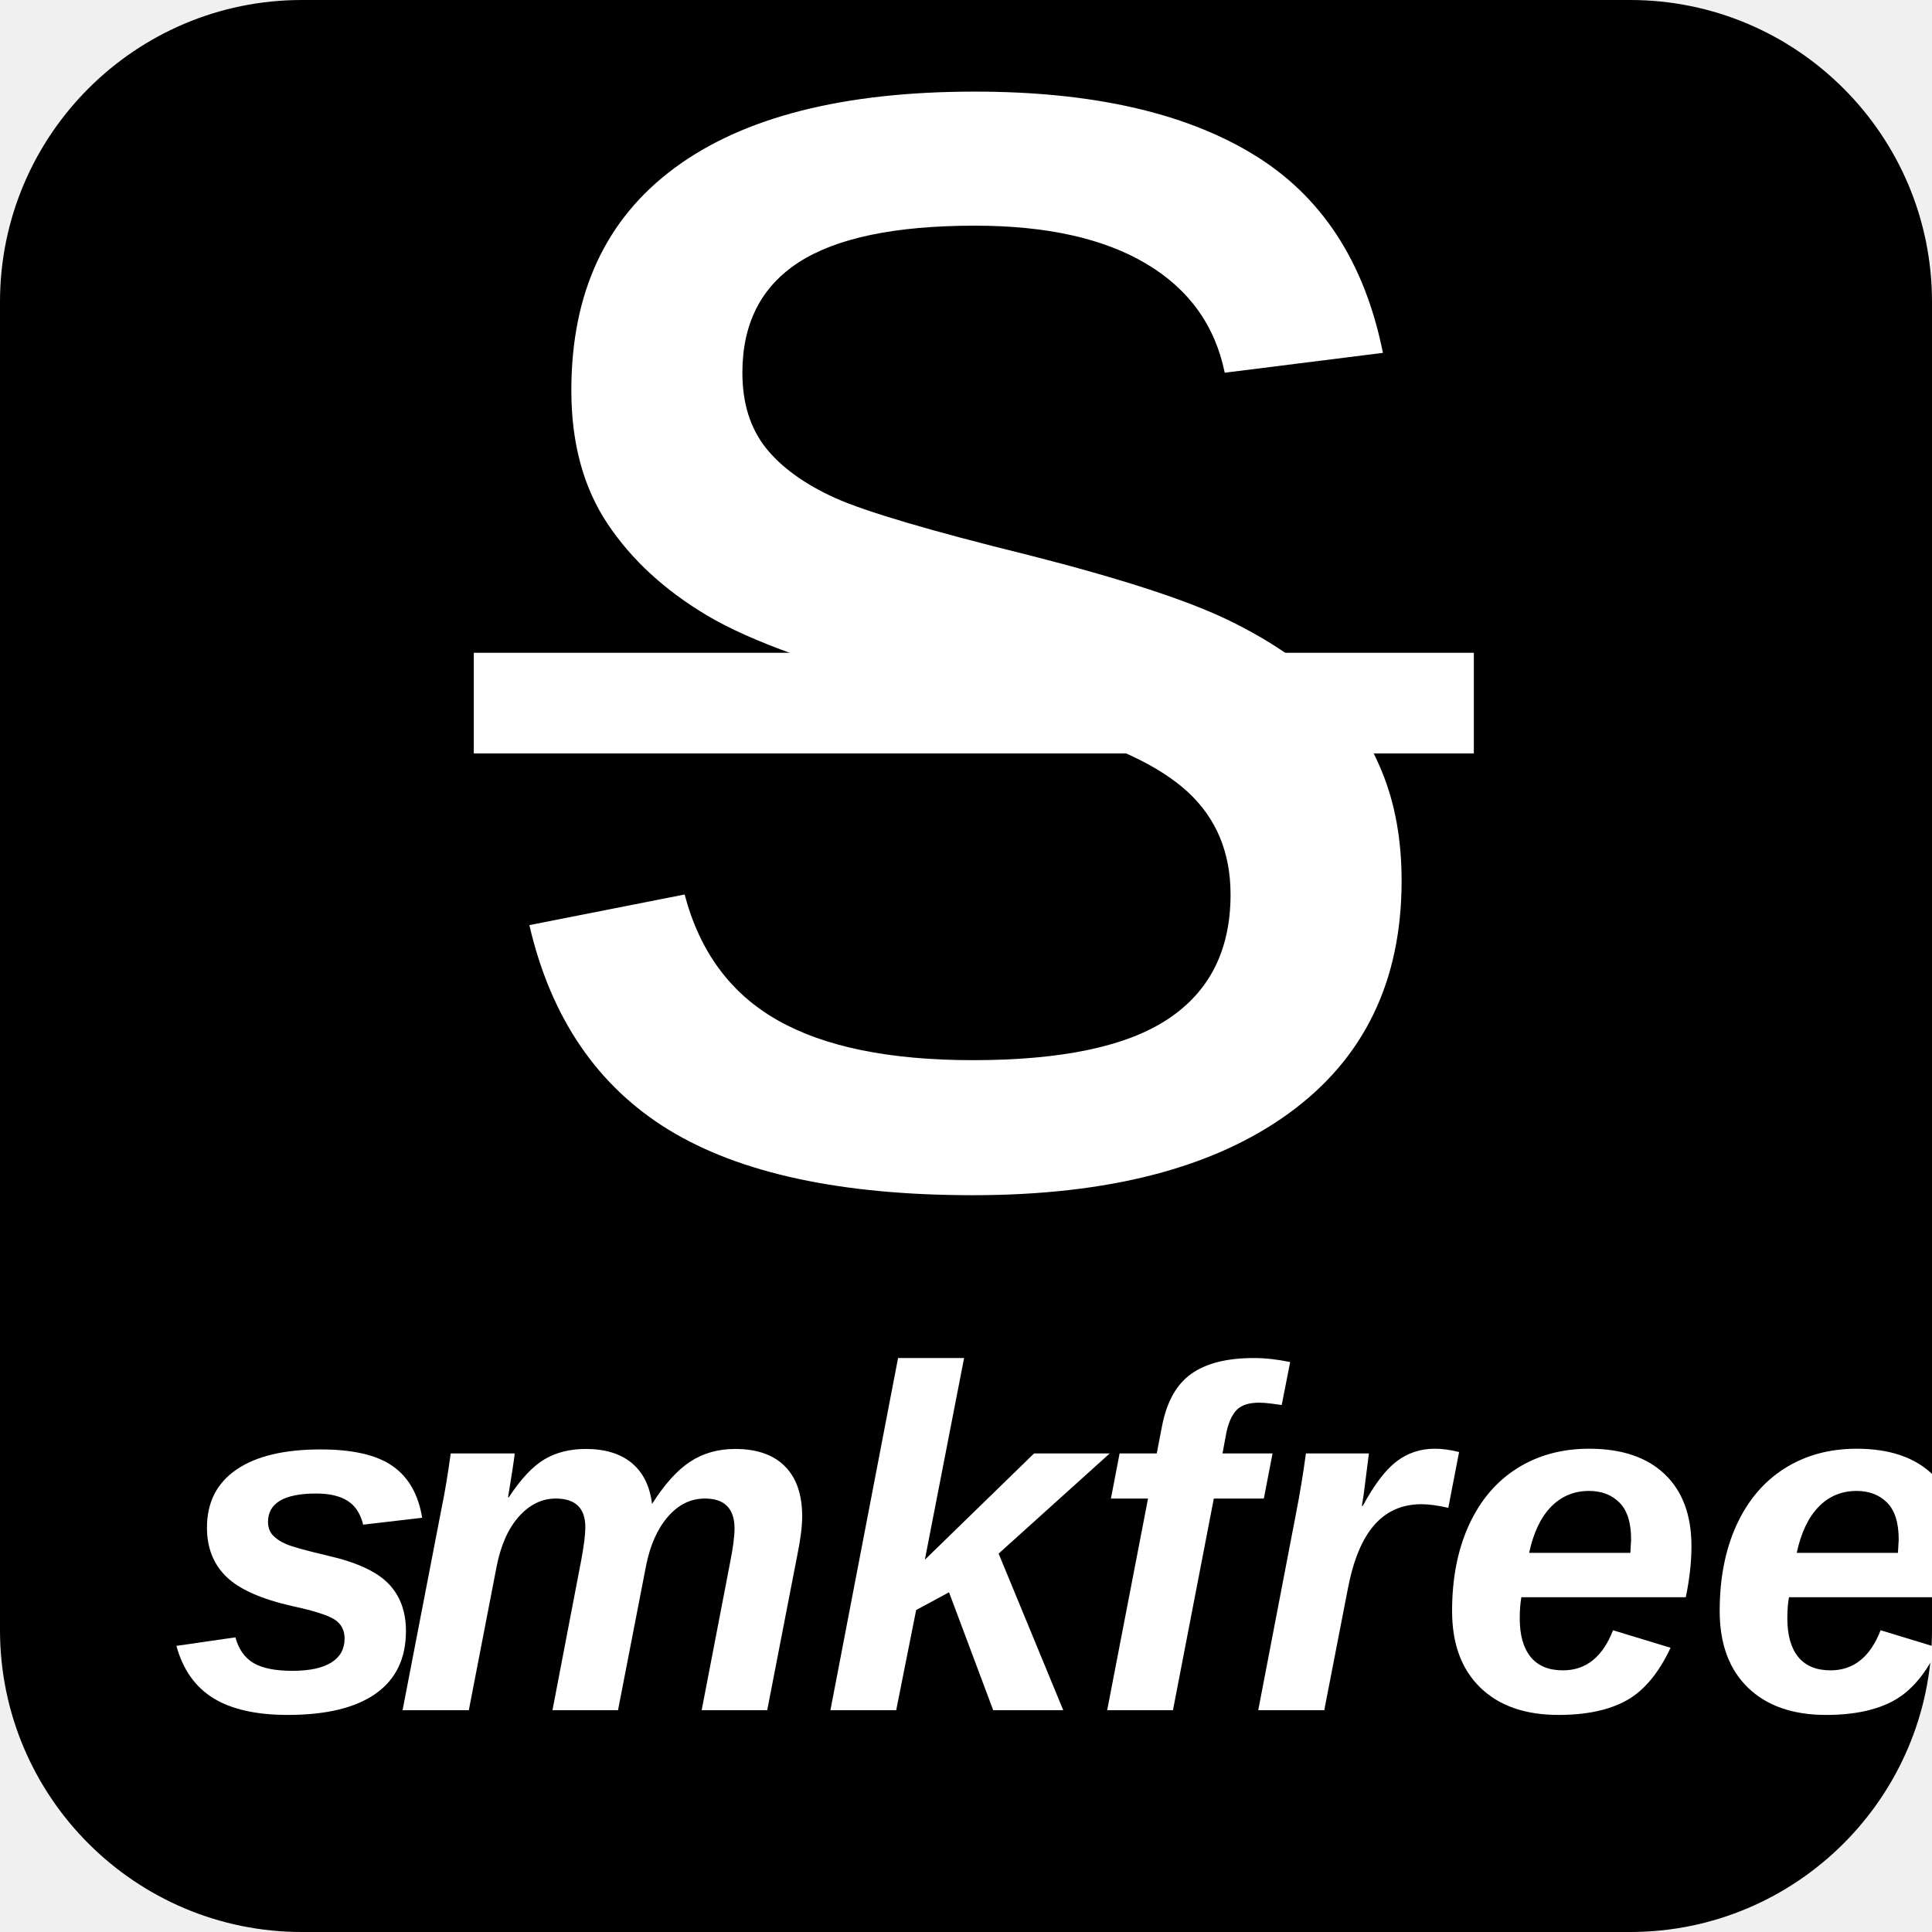
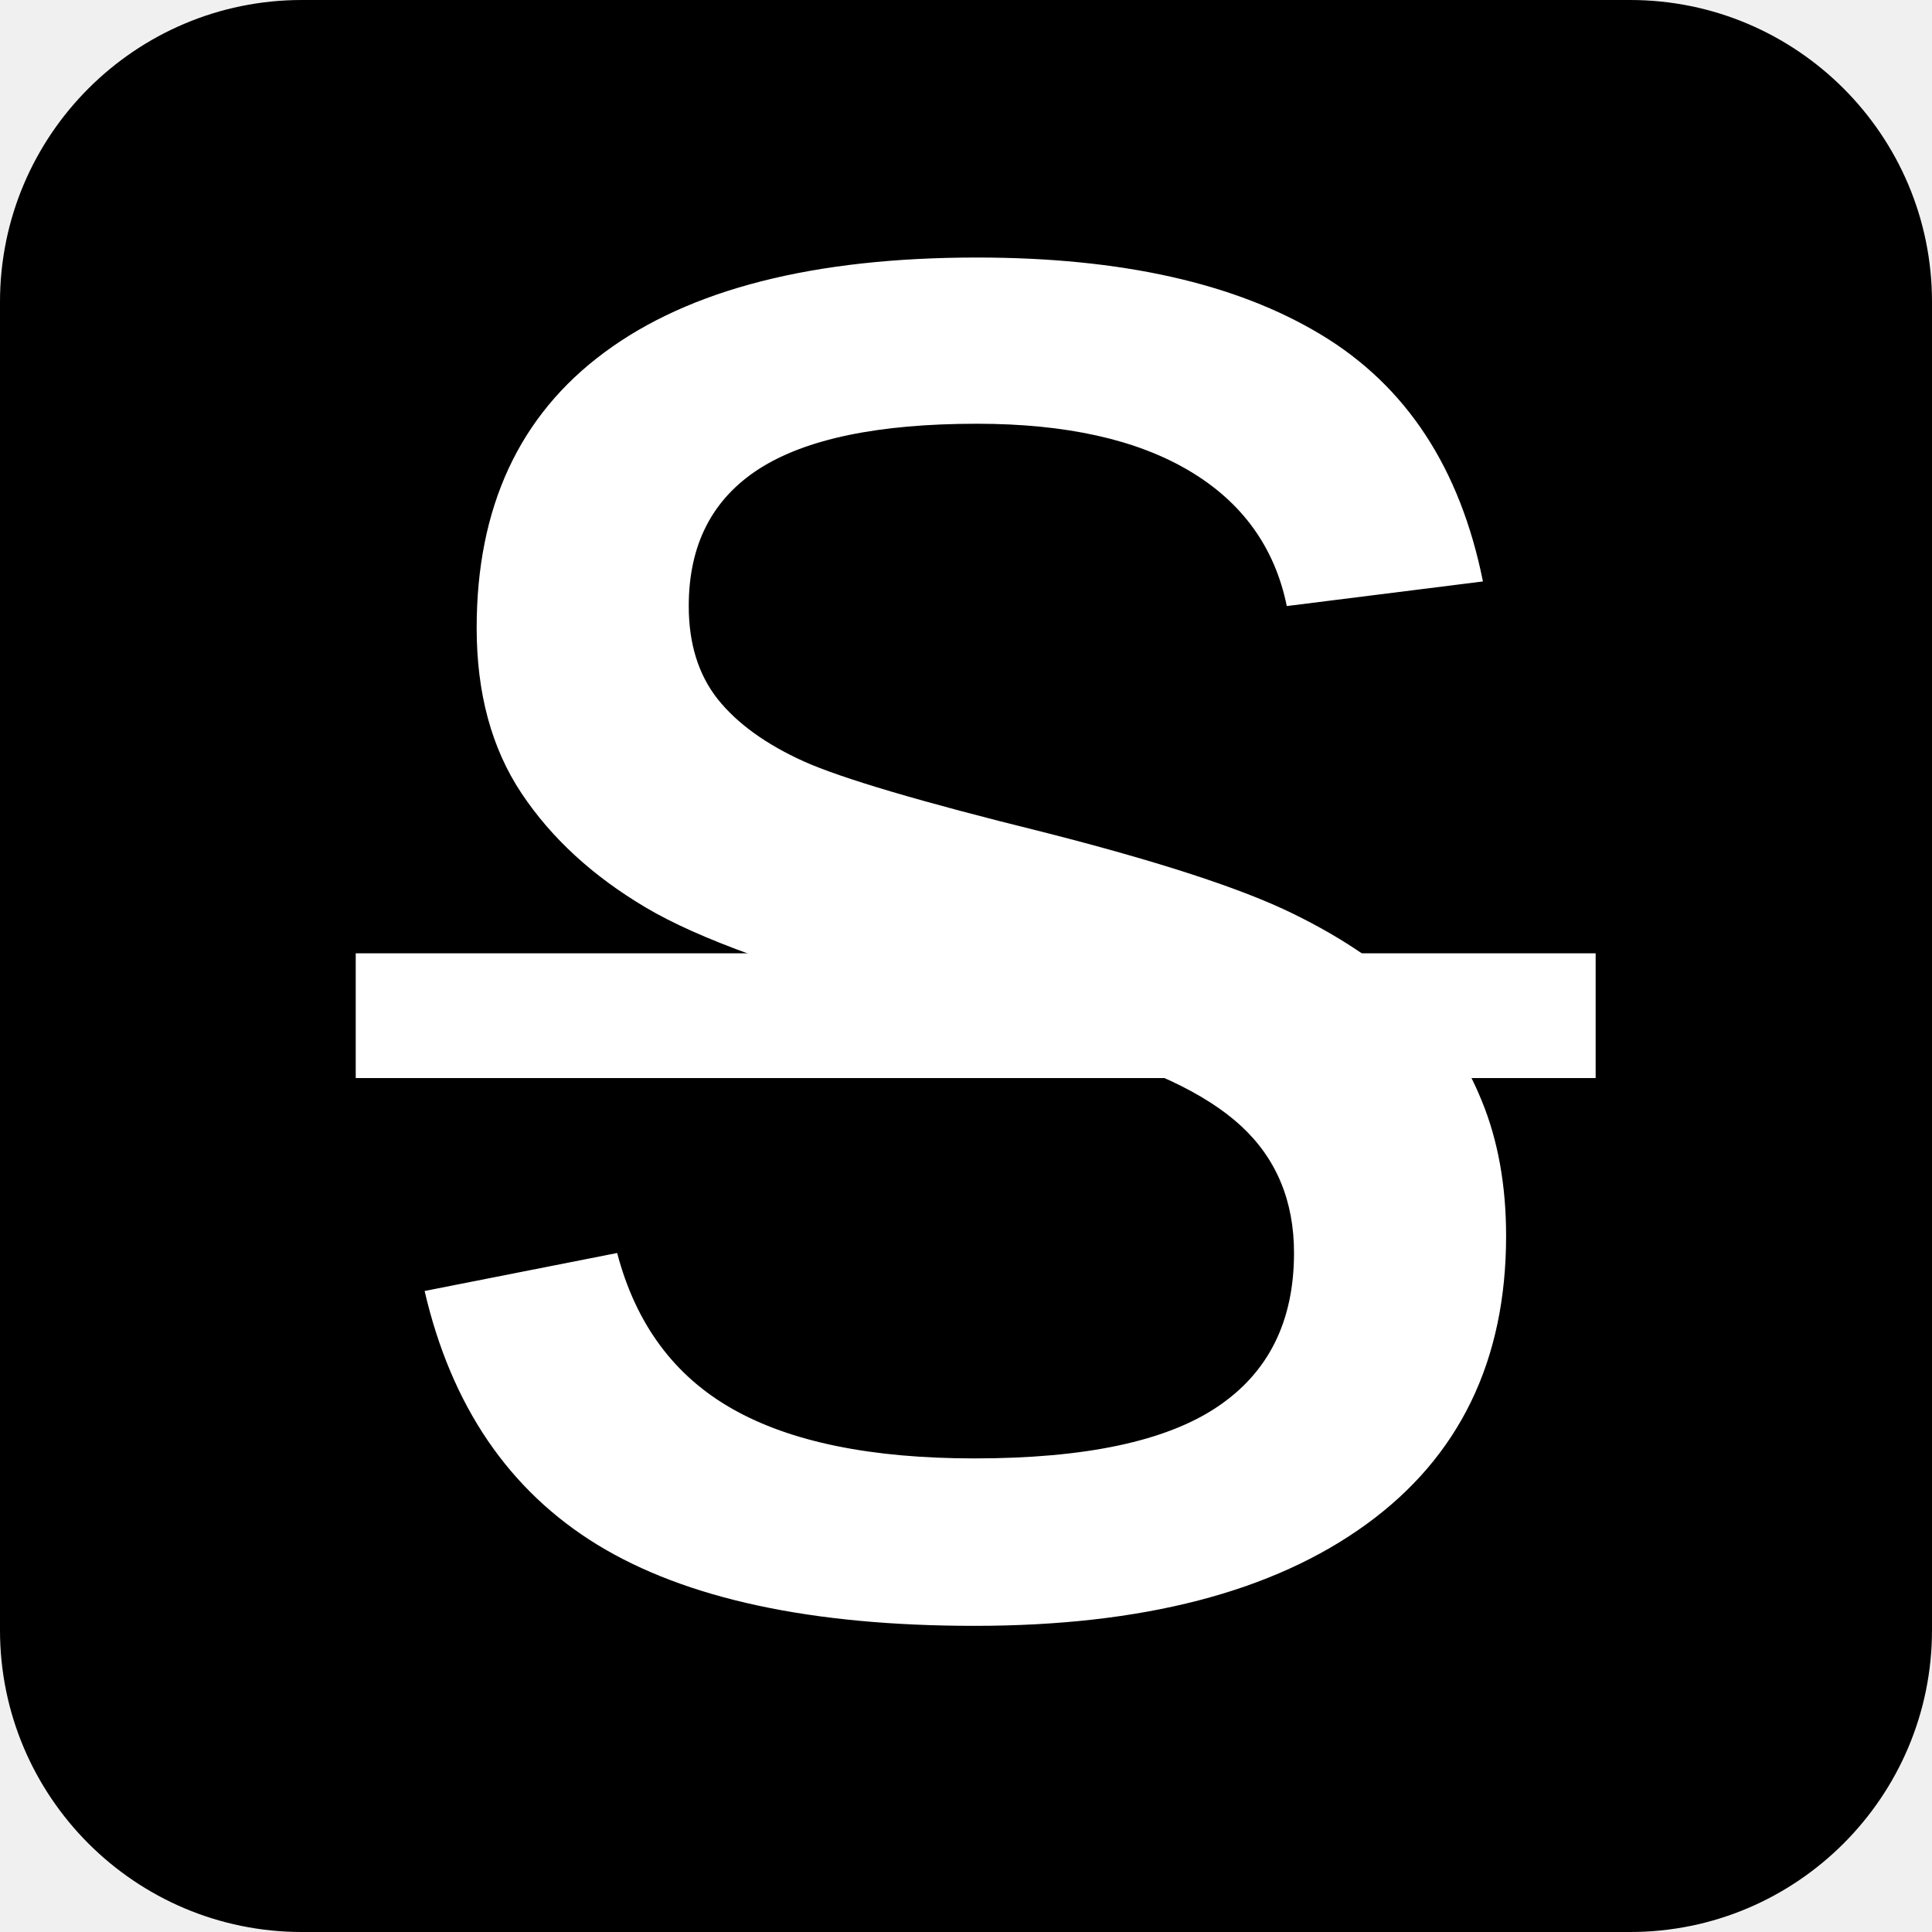
<svg xmlns="http://www.w3.org/2000/svg" width="100%" height="100%" viewBox="0 0 512 512" version="1.1" xml:space="preserve" style="fill-rule:evenodd;clip-rule:evenodd;stroke-linejoin:round;stroke-miterlimit:2;">
  <path d="M512,80l0,352c0,44.153 -35.847,80 -80,80l-352,0c-44.153,0 -80,-35.847 -80,-80l0,-352c0,-44.153 35.847,-80 80,-80l352,0c44.153,0 80,35.847 80,80Z" />
-   <g transform="matrix(0.99,0,0,1,0.287958,0)">
-     <g transform="matrix(128.8015,0,0,128.8015,468.4624,453.2196)" />
-     <text x="45.486px" y="453.22px" style="font-family:'Arial-BoldItalicMT', 'Arial', sans-serif;font-weight:700;font-style:italic;font-size:128.802px;fill:#fff;">s<tspan x="105.27px 207.945px 267.729px 298.771px 337.046px 396.829px " y="453.22px 453.22px 453.22px 453.22px 453.22px 453.22px ">mkfree</tspan>
-     </text>
-   </g>
-   <g transform="matrix(4.156704,0,0,4.156704,125.5614,311.5451)">
+   <g transform="matrix(5.153804,0,0,5.153804,94.27217,424.423)">
    <g transform="matrix(0.99,0,0,1,0,0)">
      <text x="0px" y="0px" style="font-family:'ArialMT', 'Arial', sans-serif;font-size:128.802px;fill:#fff;">s</text>
    </g>
    <rect x="0" y="-33.332" width="63.757" height="6.415" style="fill:#fff;" />
  </g>
</svg>
